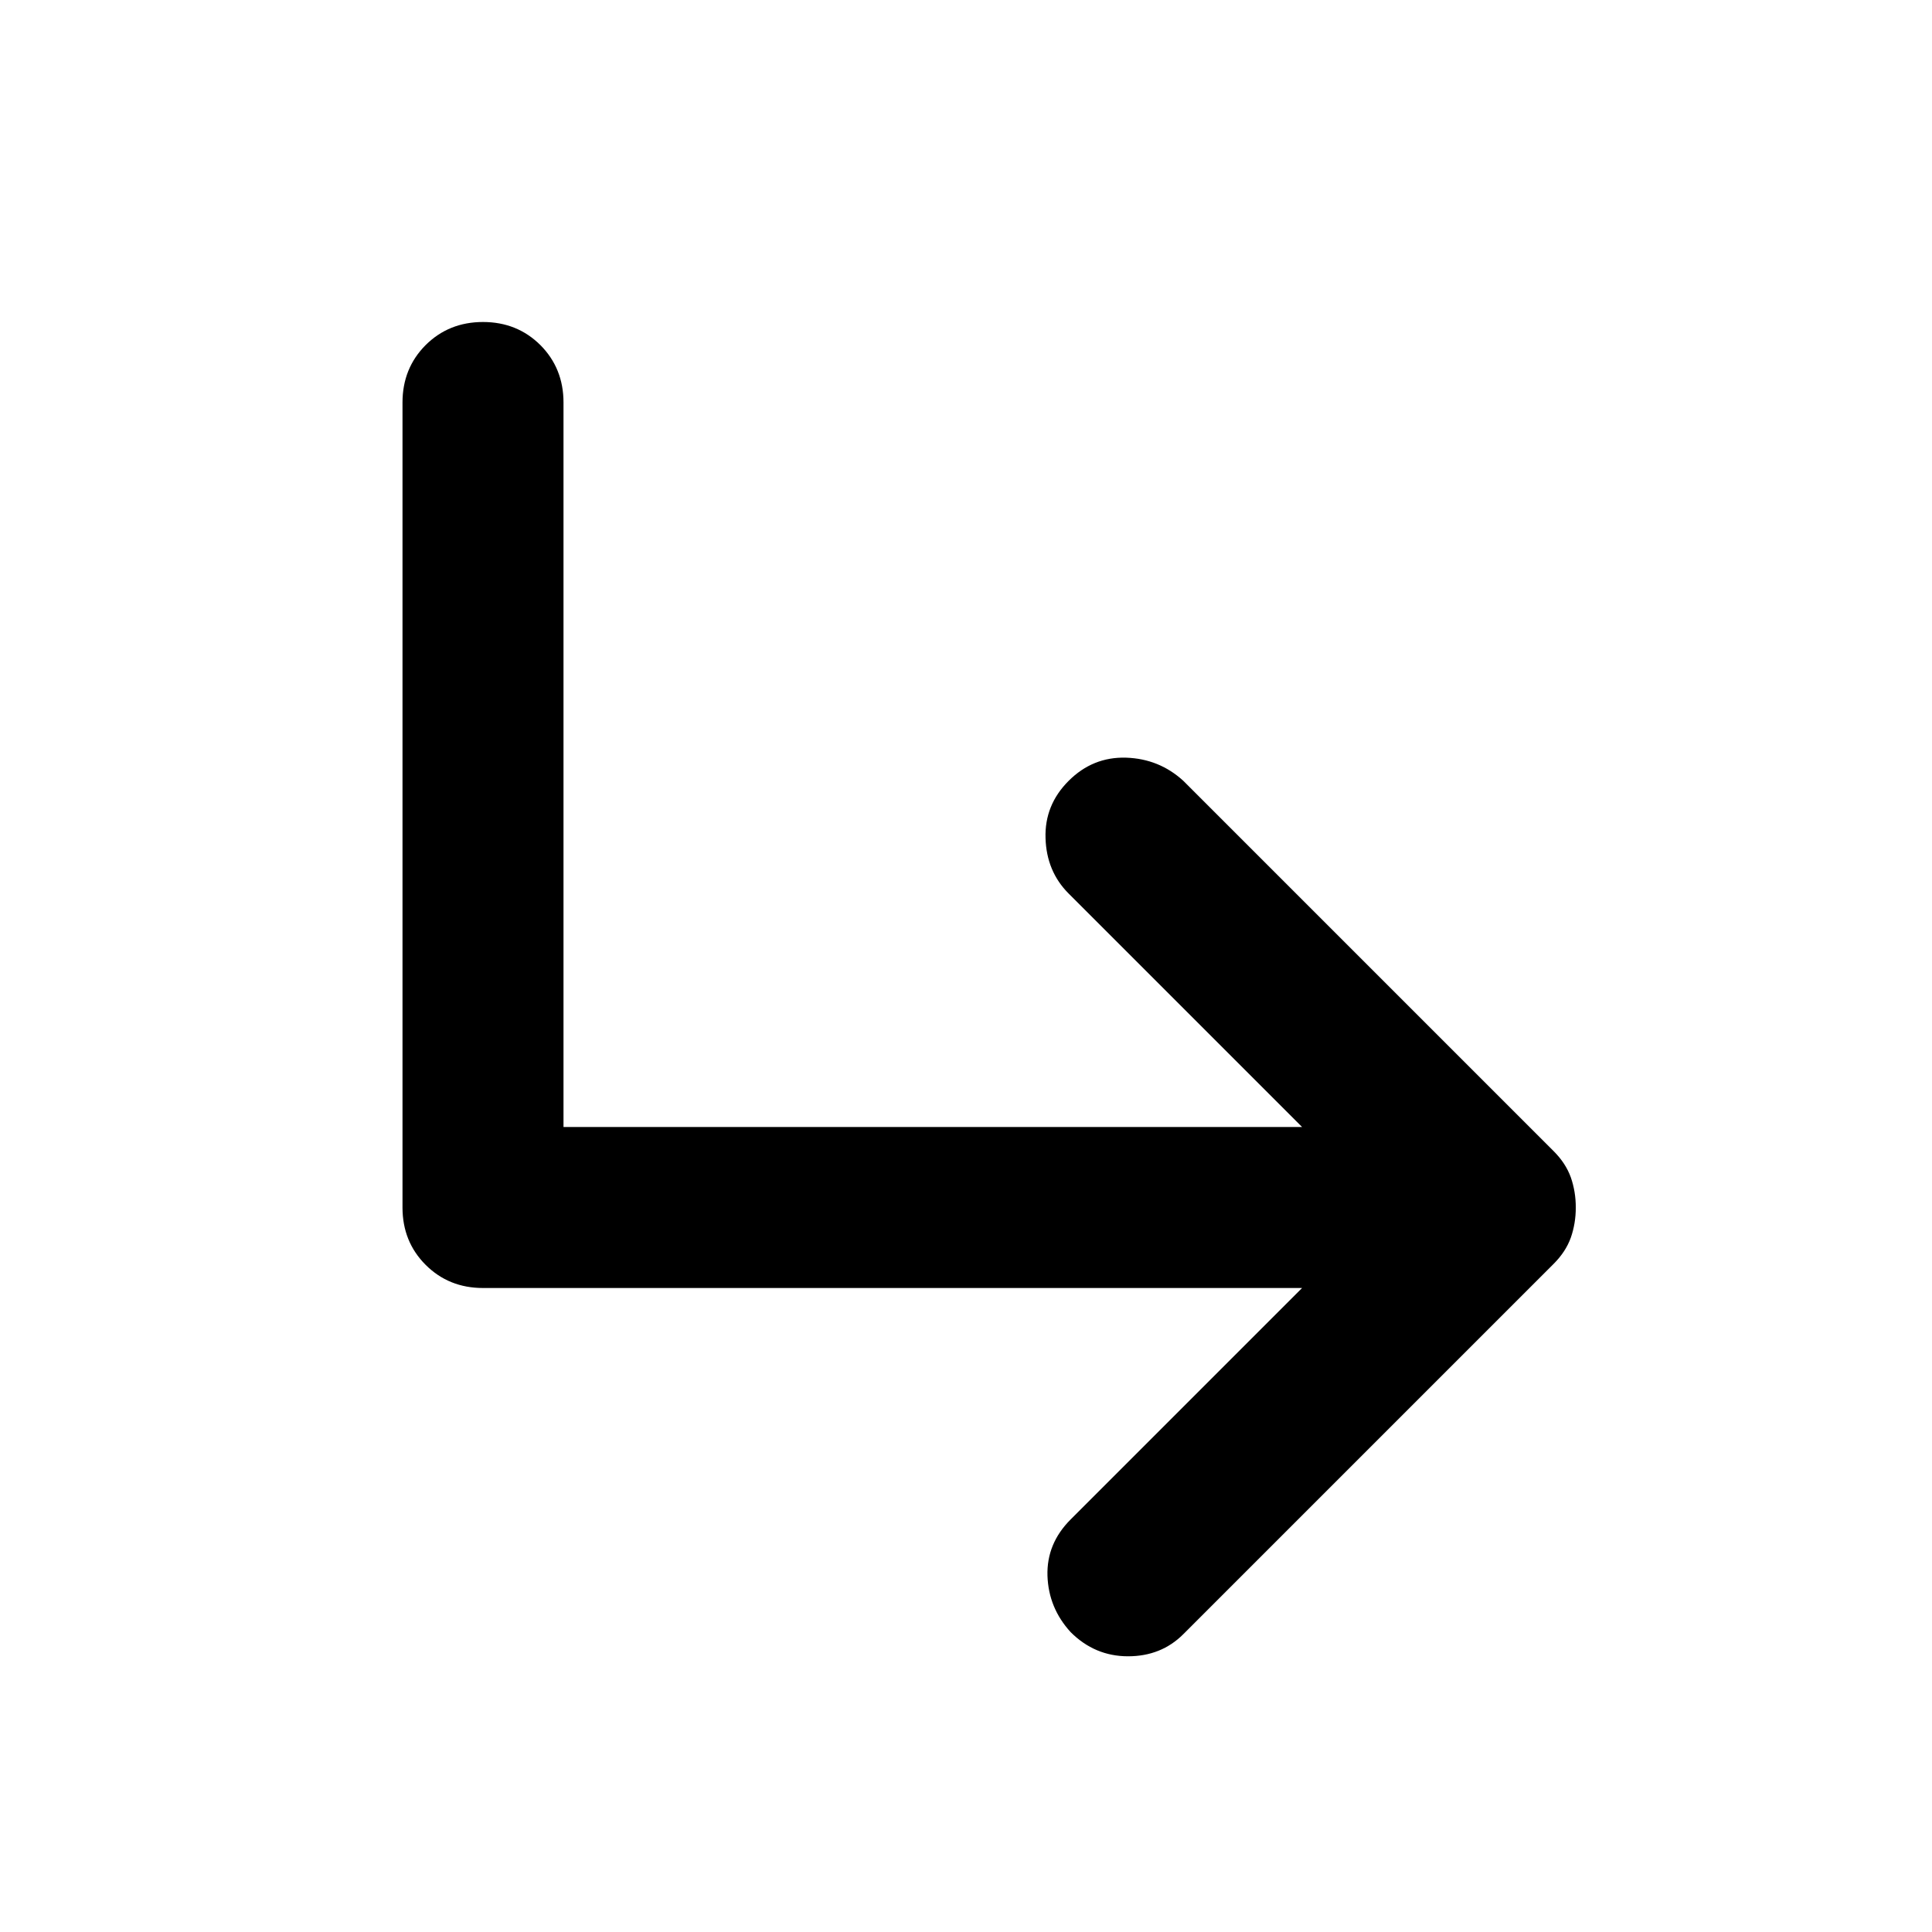
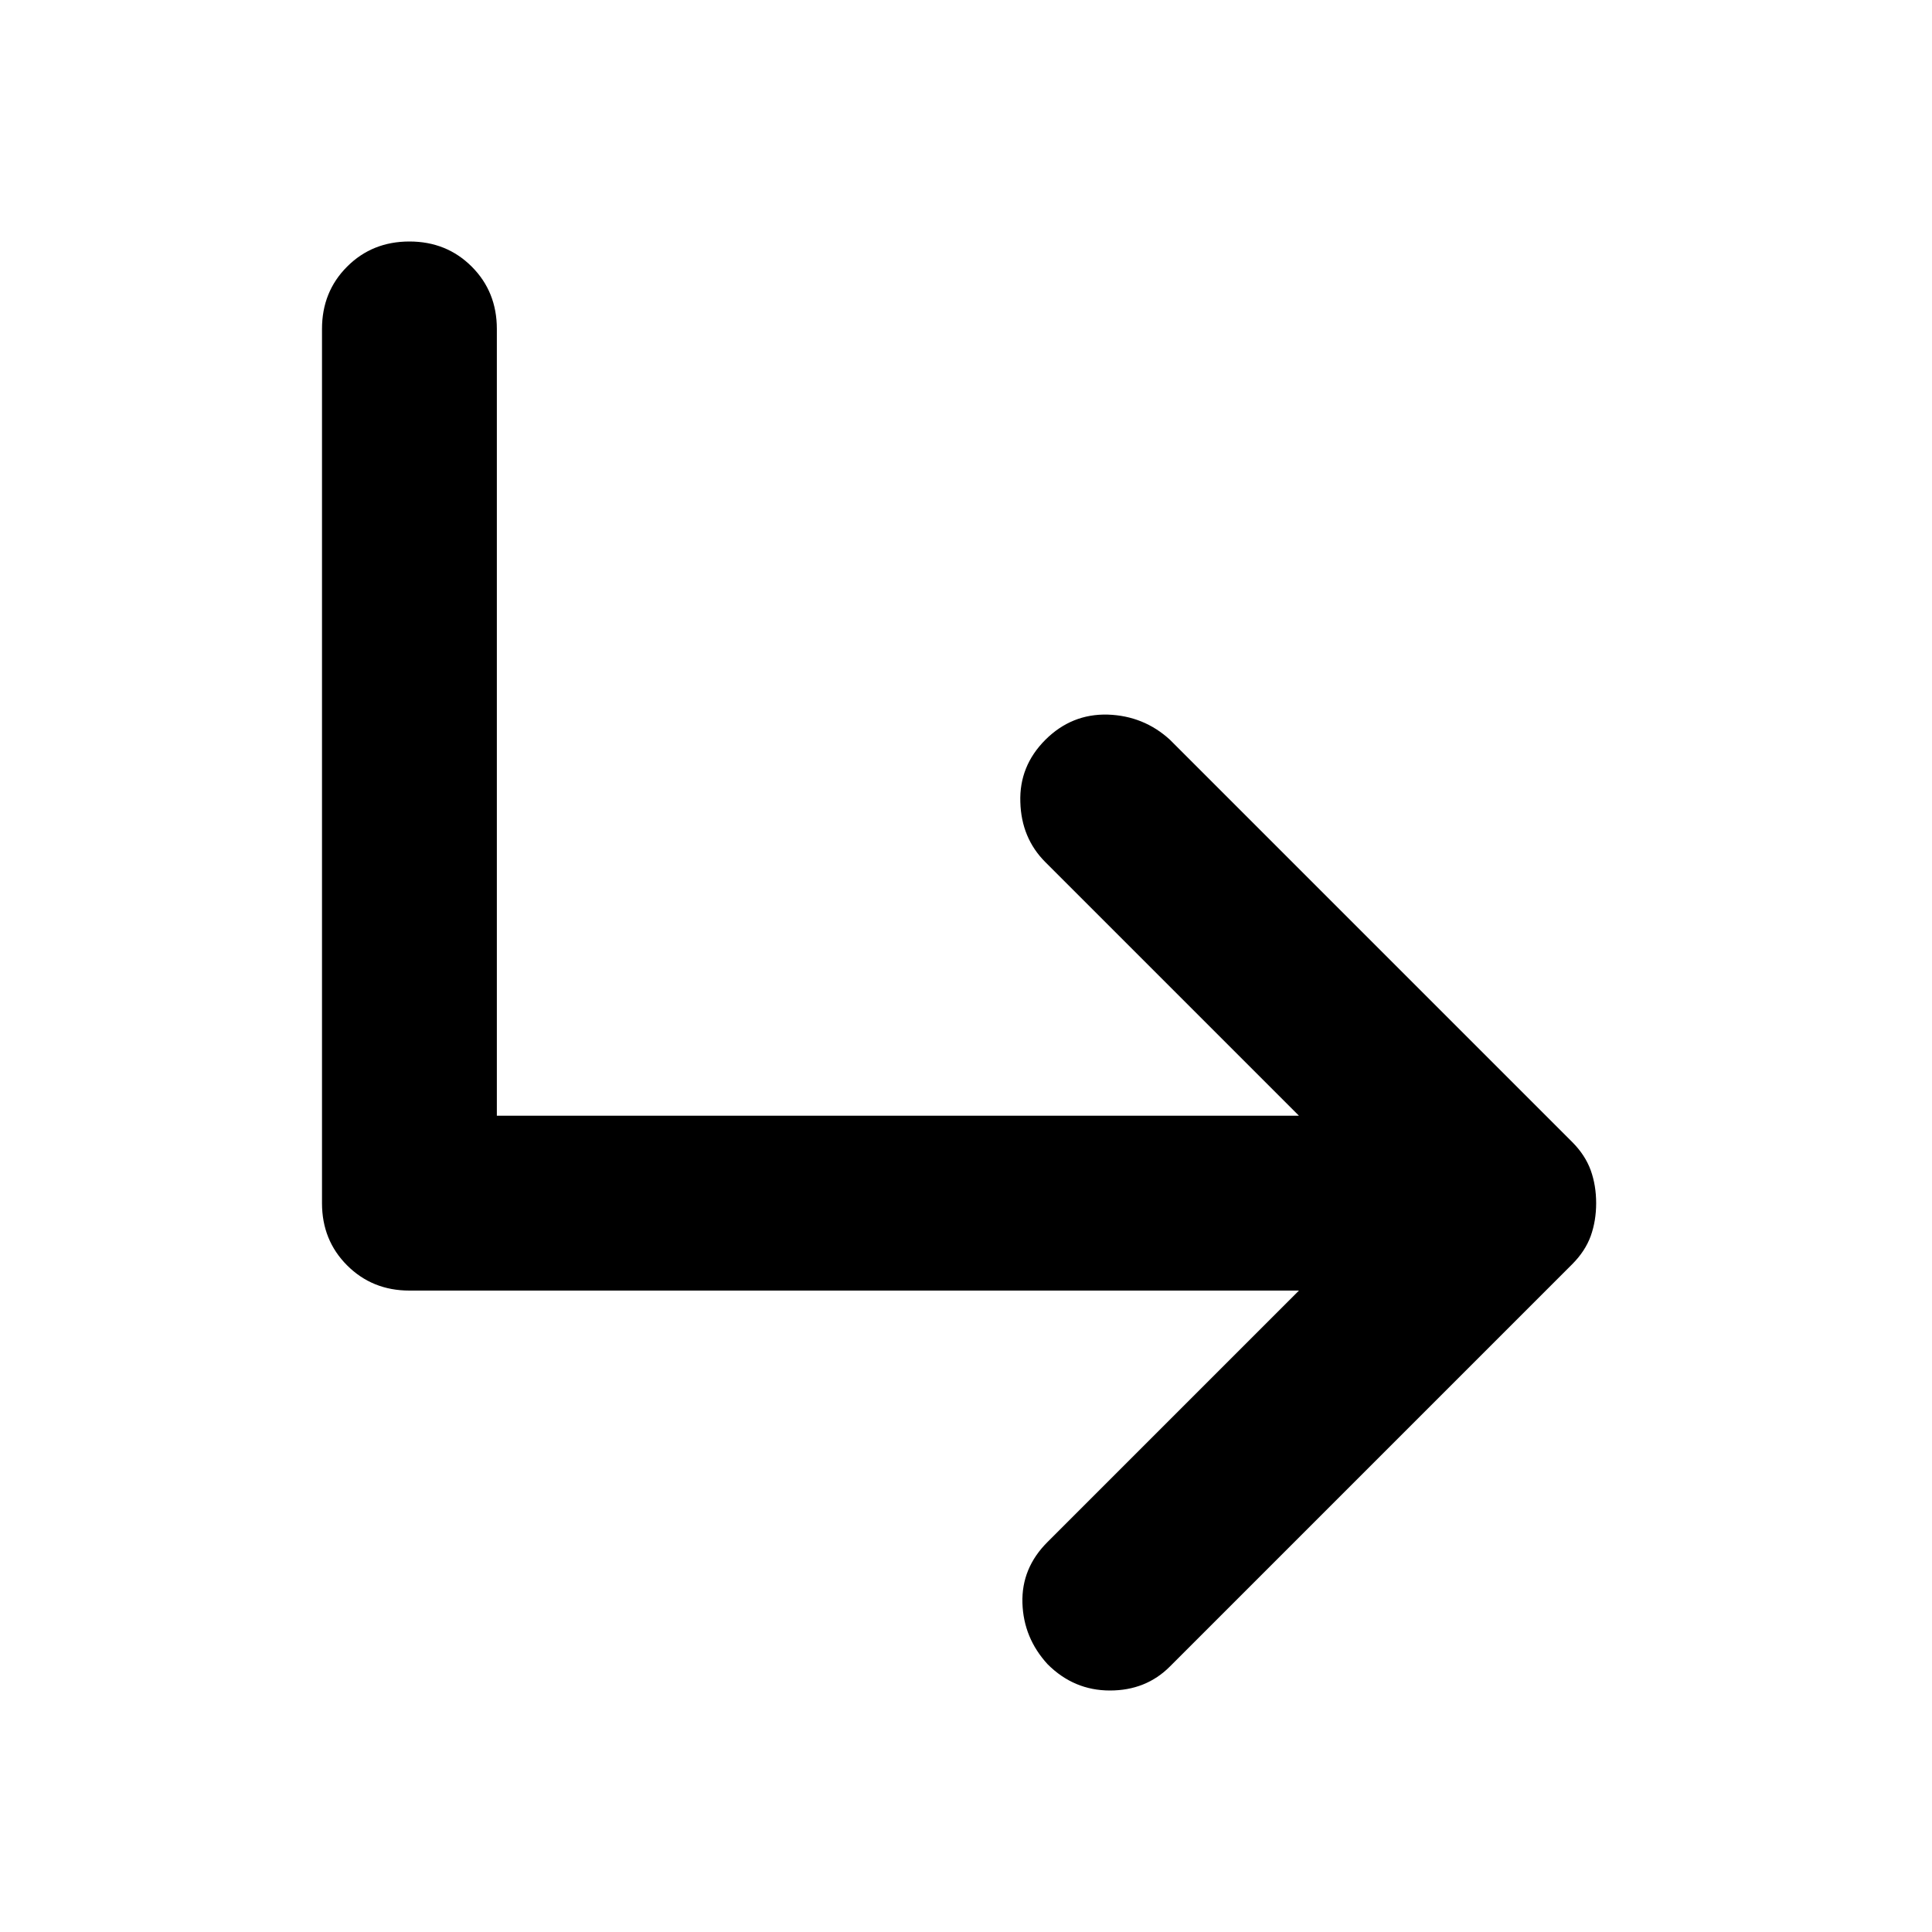
<svg xmlns="http://www.w3.org/2000/svg" width="24" height="24" viewBox="0 0 24 24">
-   <path d="M13.3 20.275C13.117 20.075 13.021 19.842 13.012 19.575C13.004 19.308 13.1 19.075 13.3 18.875L16.175 16H6C5.717 16 5.479 15.904 5.287 15.712C5.096 15.521 5 15.283 5 15V5C5 4.717 5.096 4.479 5.287 4.287C5.479 4.096 5.717 4 6 4C6.283 4 6.521 4.096 6.713 4.287C6.904 4.479 7 4.717 7 5V14H16.175L13.275 11.1C13.092 10.917 12.996 10.687 12.988 10.412C12.979 10.137 13.075 9.9 13.275 9.7C13.475 9.5 13.713 9.404 13.988 9.412C14.263 9.421 14.5 9.517 14.7 9.7L19.3 14.3C19.4 14.4 19.471 14.508 19.513 14.625C19.554 14.742 19.575 14.867 19.575 15C19.575 15.133 19.554 15.258 19.513 15.375C19.471 15.492 19.4 15.6 19.3 15.7L14.7 20.3C14.517 20.483 14.288 20.575 14.013 20.575C13.738 20.575 13.5 20.475 13.3 20.275Z" fill="black" />
+   <path d="M13.014 20.674C12.815 20.457 12.71 20.204 12.701 19.914C12.692 19.624 12.796 19.371 13.014 19.154L16.136 16.032H5.086C4.778 16.032 4.52 15.927 4.312 15.719C4.104 15.511 4 15.253 4 14.946V4.086C4 3.778 4.104 3.52 4.312 3.312C4.52 3.104 4.778 3 5.086 3C5.394 3 5.652 3.104 5.86 3.312C6.068 3.52 6.172 3.778 6.172 4.086V13.86H16.136L12.986 10.71C12.787 10.511 12.683 10.262 12.675 9.963C12.665 9.665 12.769 9.407 12.986 9.19C13.204 8.973 13.462 8.869 13.761 8.877C14.059 8.887 14.317 8.991 14.534 9.19L19.529 14.185C19.638 14.294 19.715 14.412 19.761 14.539C19.806 14.665 19.828 14.801 19.828 14.946C19.828 15.091 19.806 15.226 19.761 15.353C19.715 15.48 19.638 15.597 19.529 15.706L14.534 20.701C14.335 20.901 14.086 21 13.788 21C13.489 21 13.231 20.891 13.014 20.674V20.674Z" fill="black" />
</svg>
